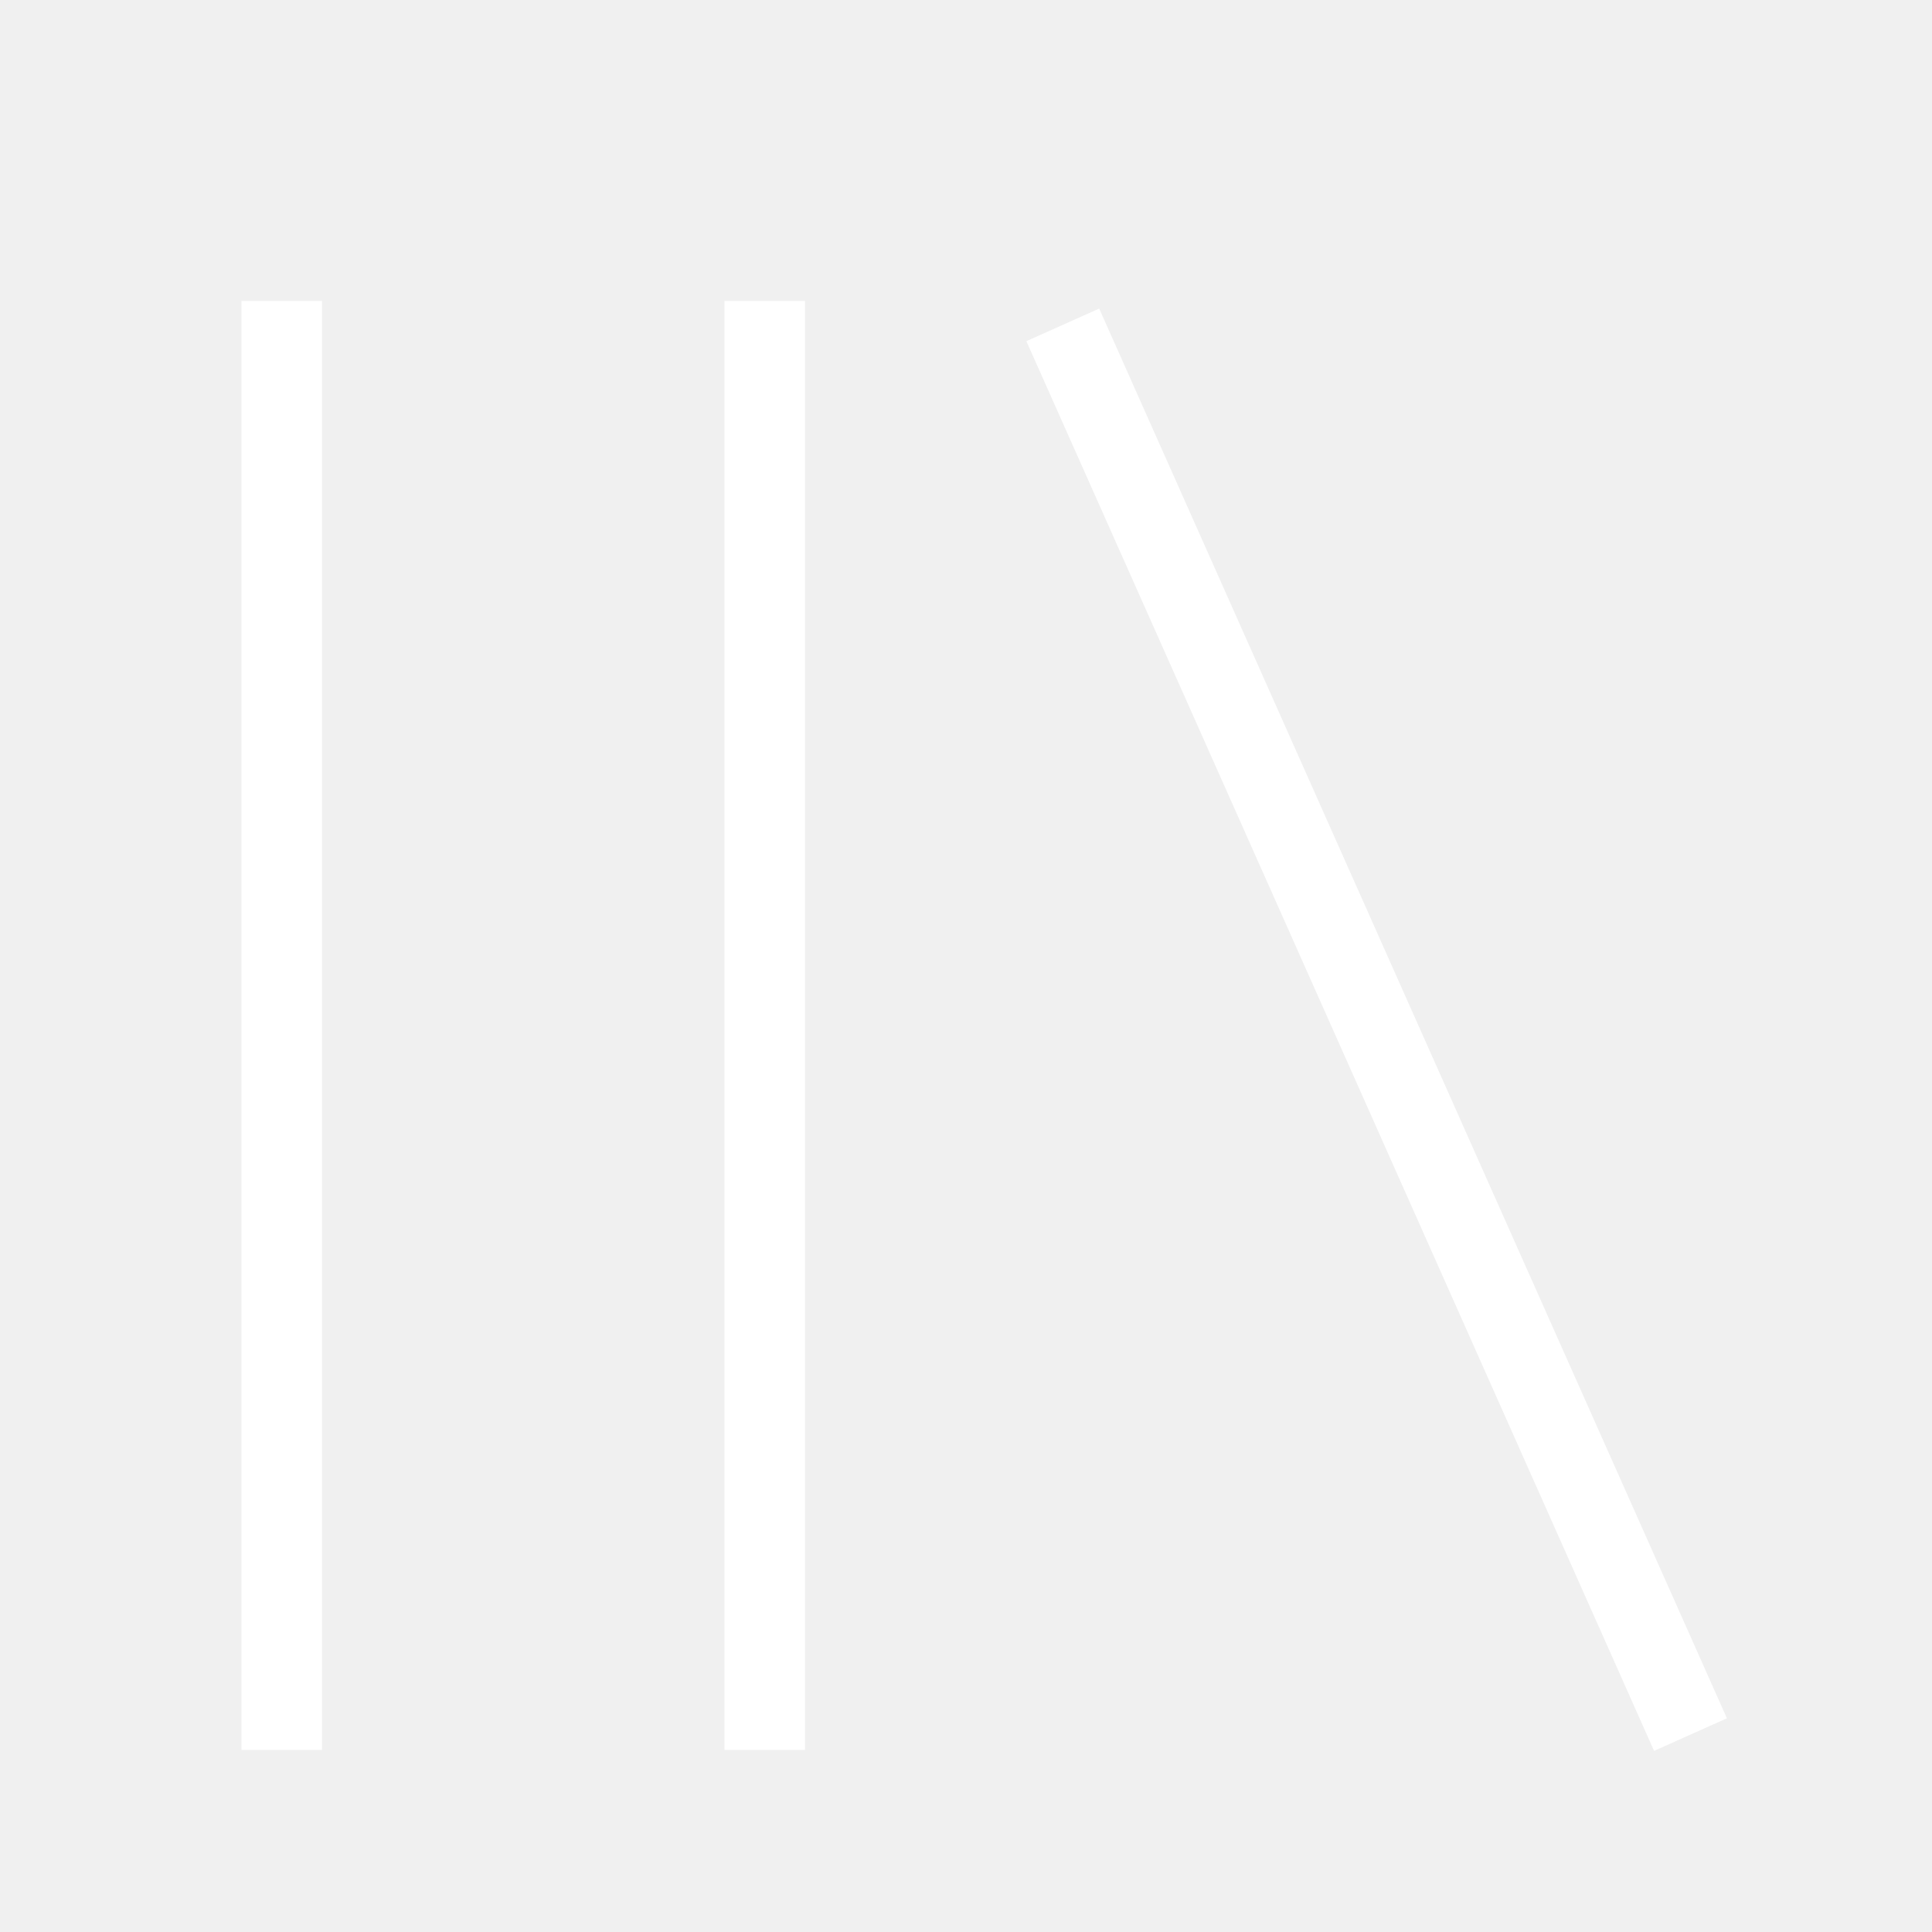
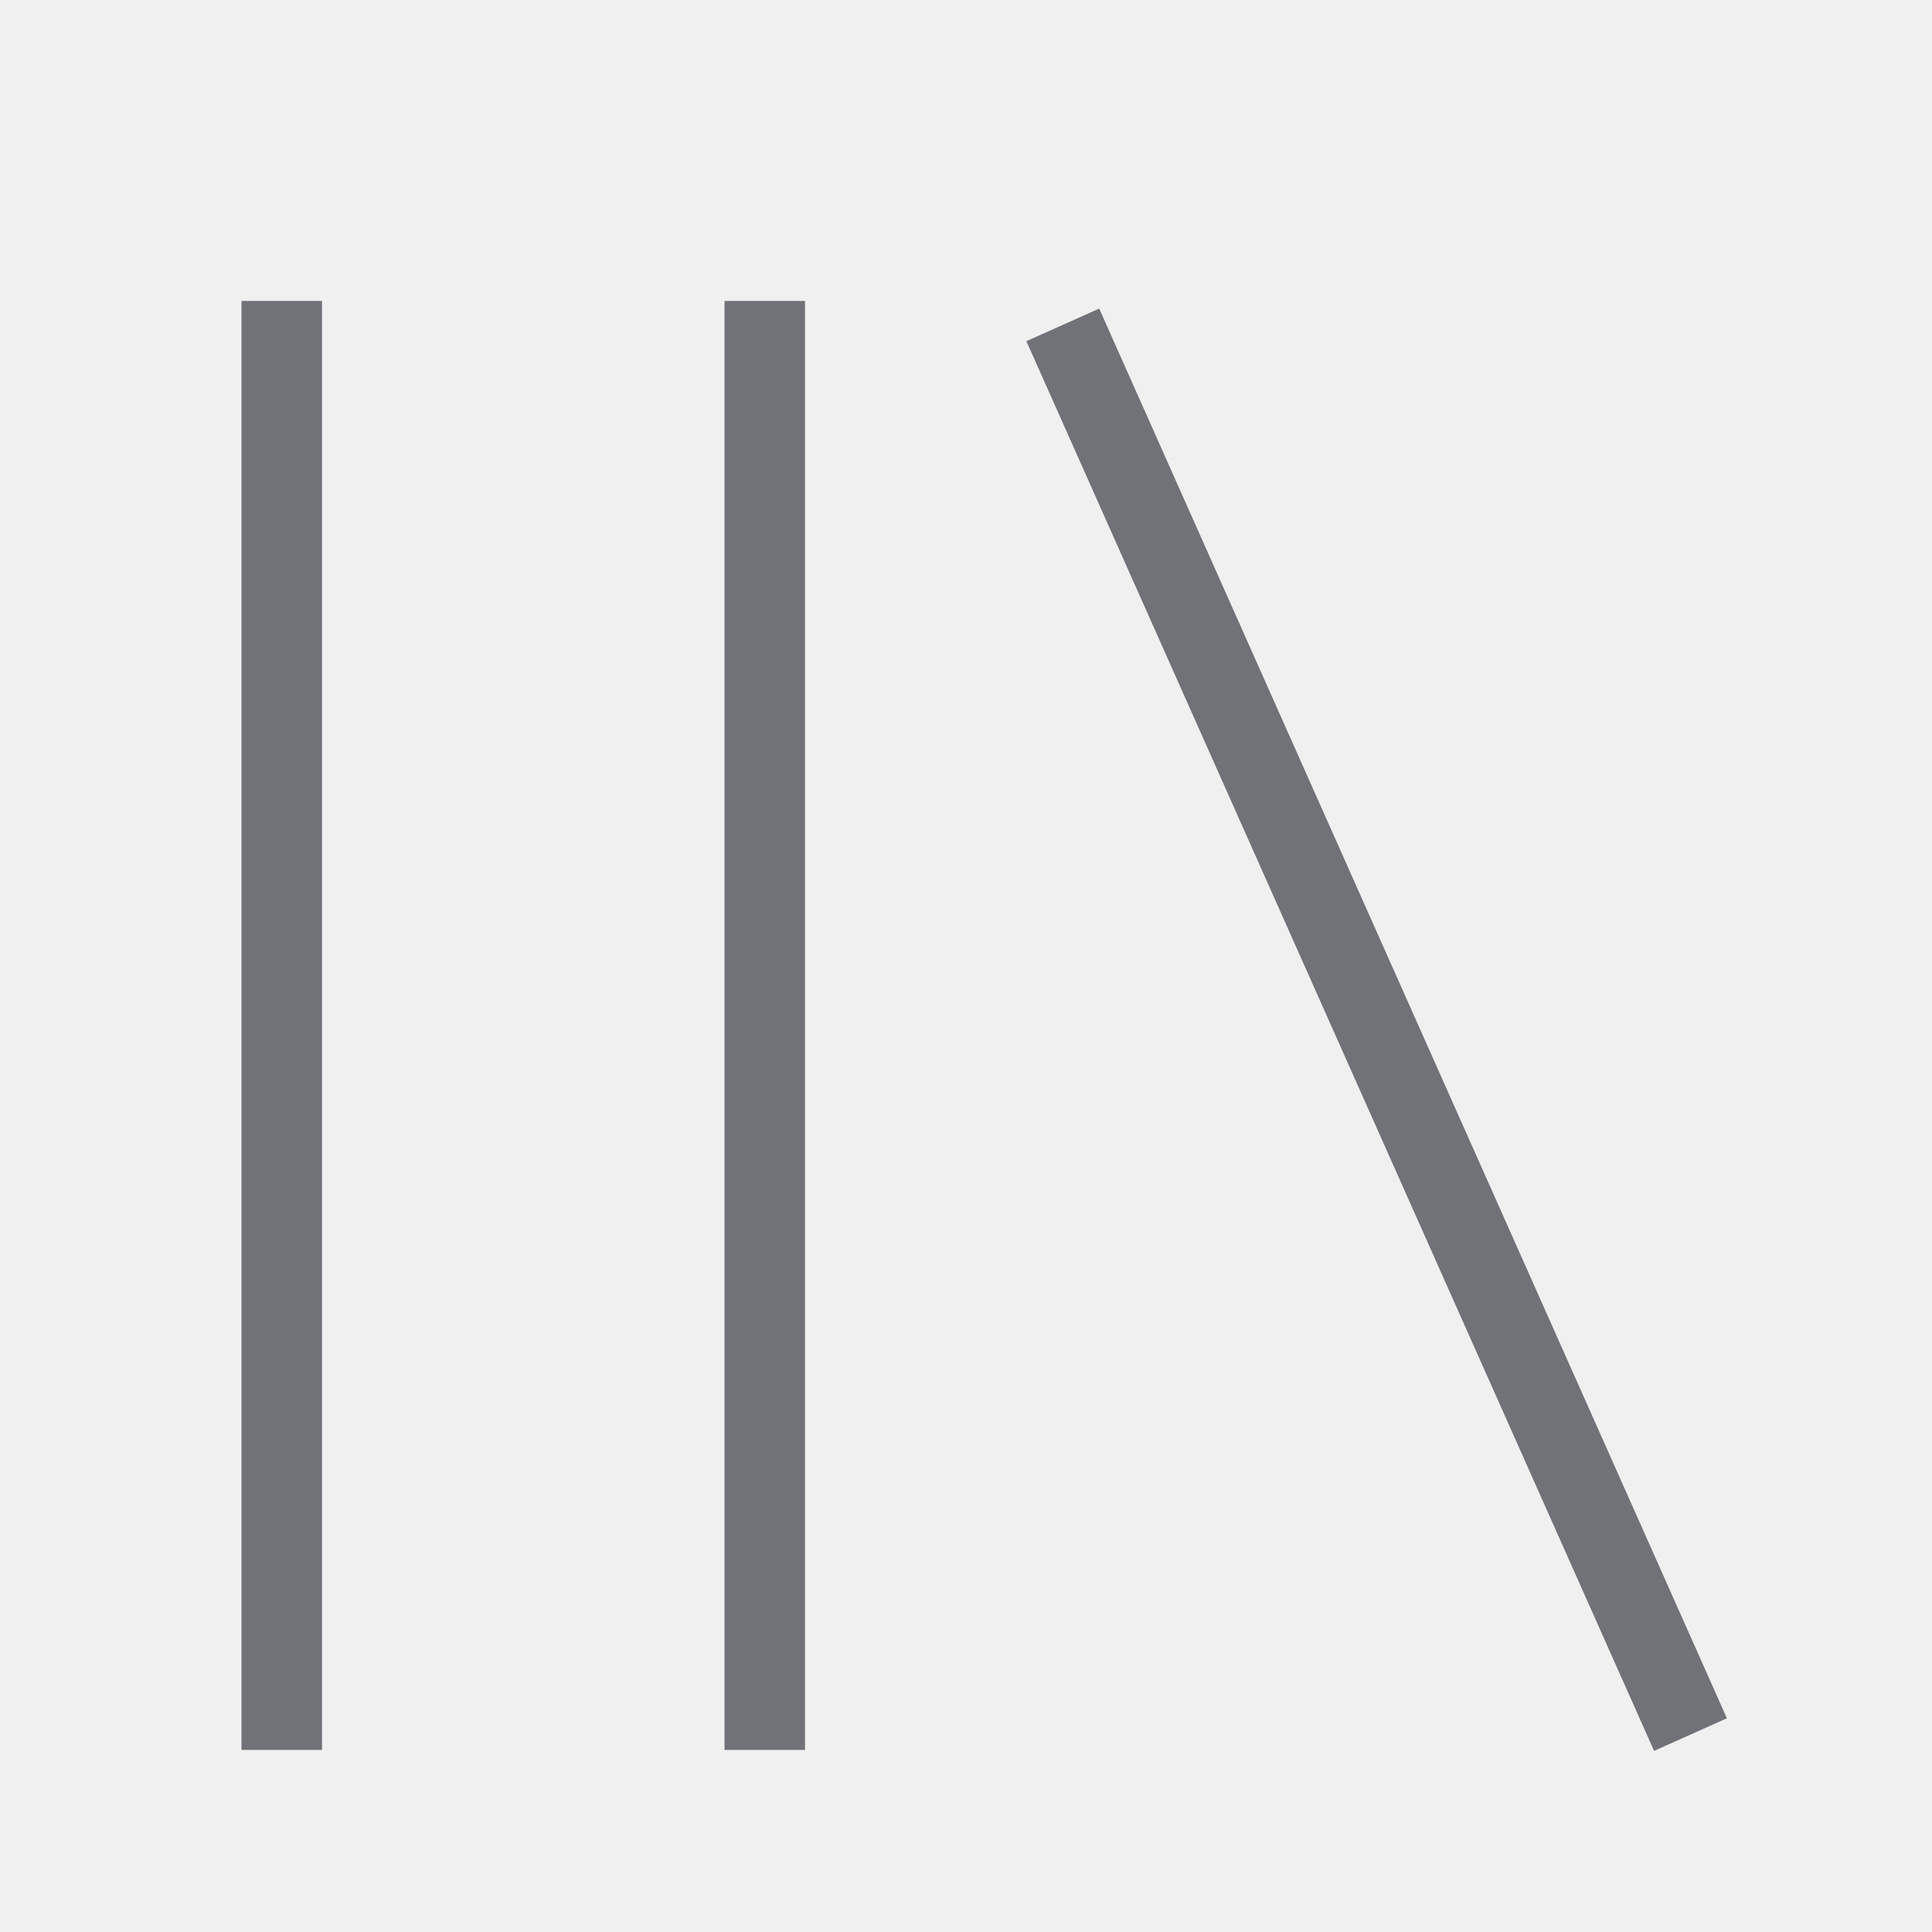
<svg xmlns="http://www.w3.org/2000/svg" viewBox="0 0 512 512">
-   <path d="M291.301 81.778l166.349 373.587-19.301 8.635-166.349-373.587zM64 463.746v-384h21.334v384h-21.334zM192 463.746v-384h21.334v384h-21.334z" fill="#ffffff" />
+   <path d="M291.301 81.778l166.349 373.587-19.301 8.635-166.349-373.587zM64 463.746v-384h21.334v384h-21.334zM192 463.746v-384h21.334v384h-21.334z" fill="#707278" />
</svg>
